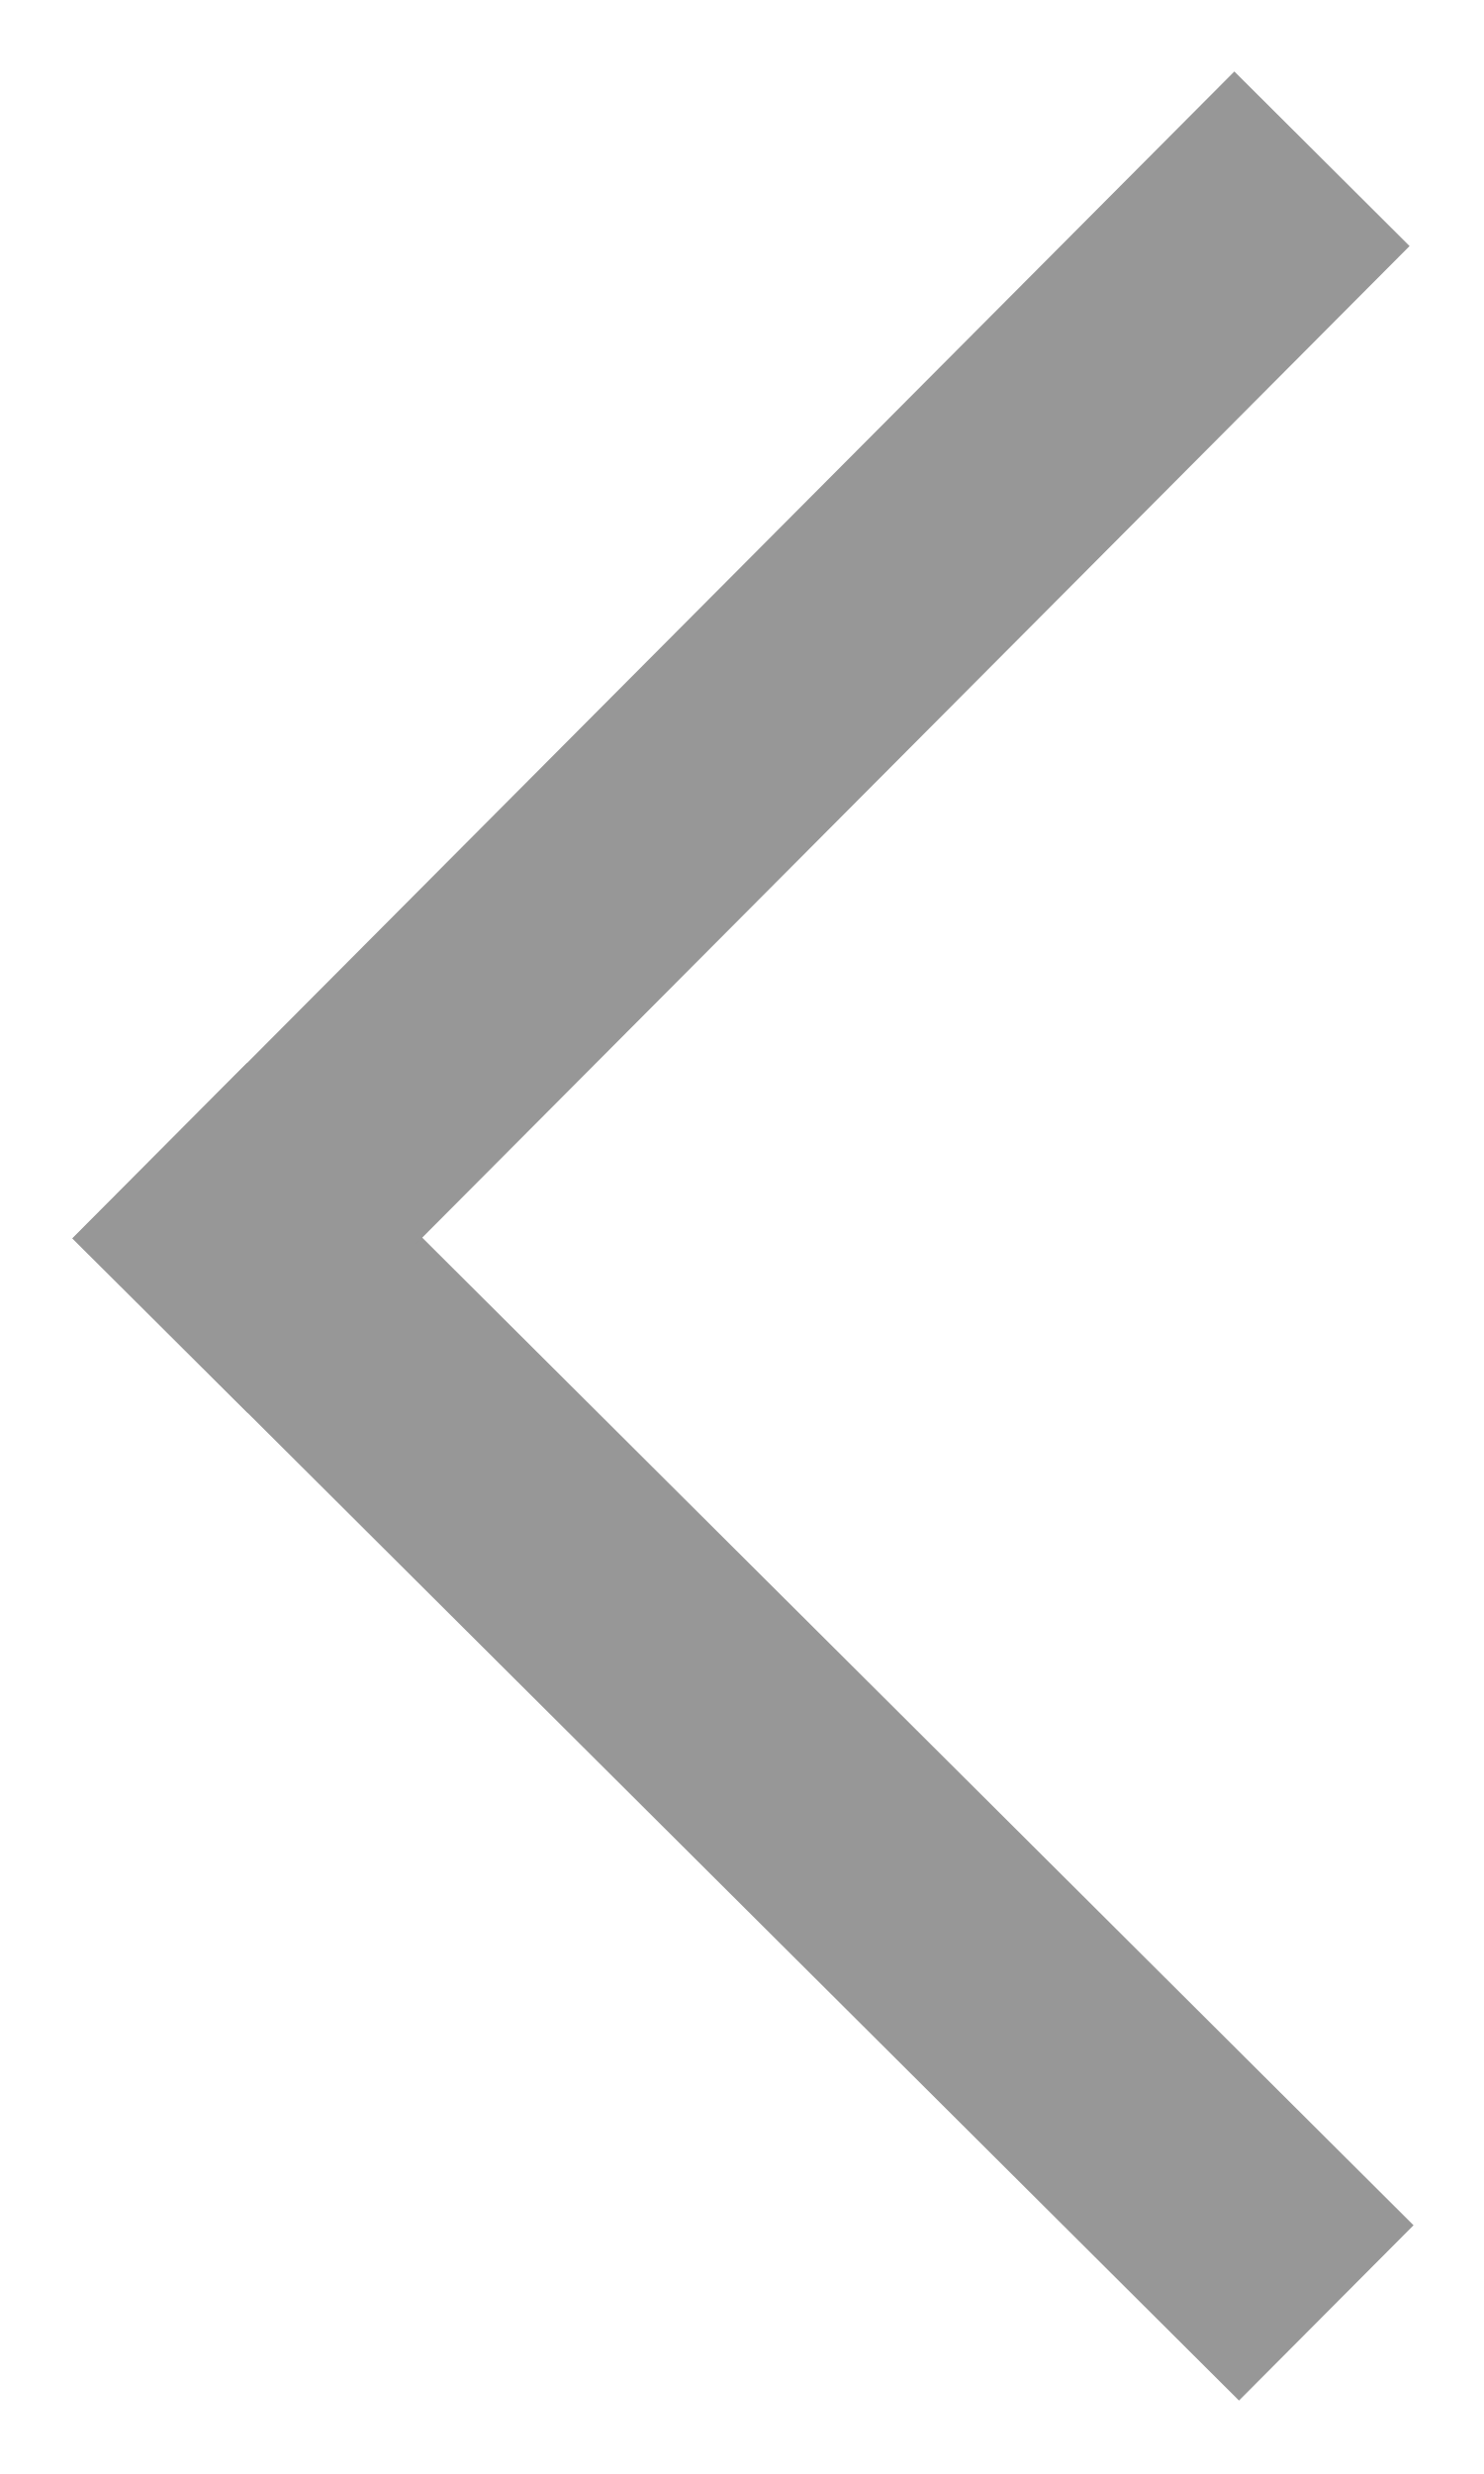
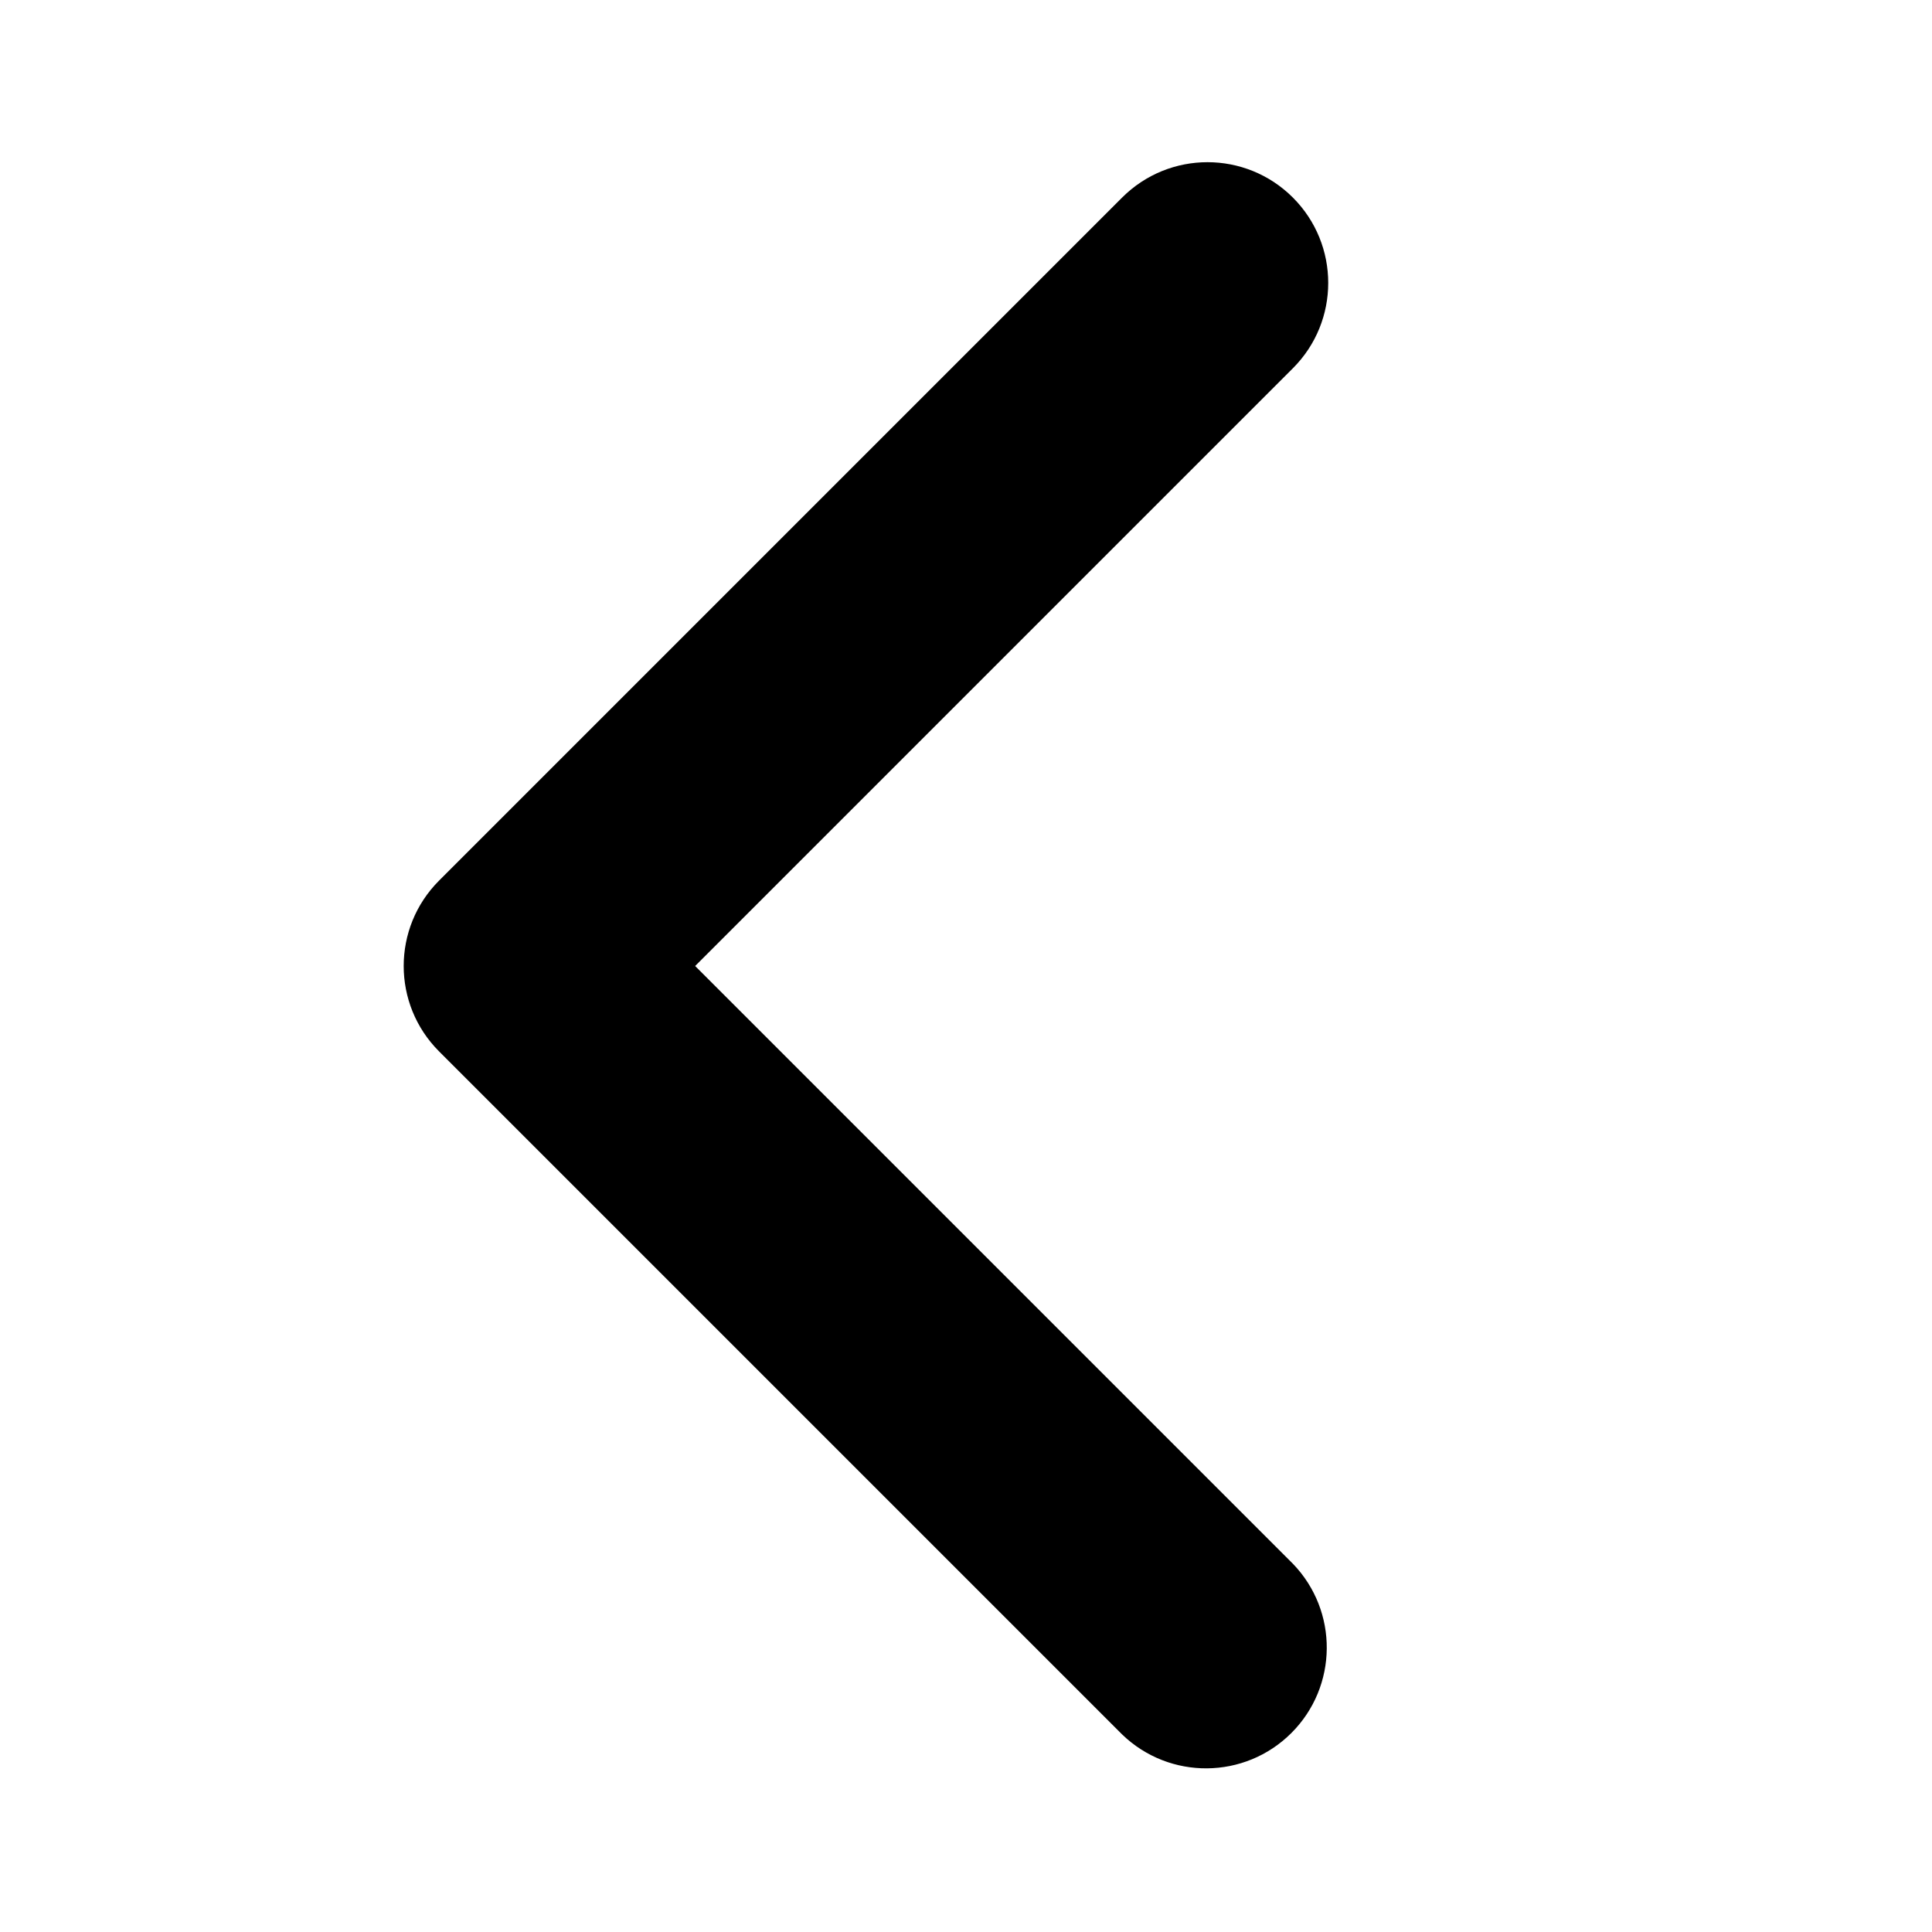
- <svg xmlns="http://www.w3.org/2000/svg" width="6" height="10" viewBox="0 0 6 10" fill="none">
-   <path d="M5.008 8.996L1 5.004" stroke="#979797" stroke-linecap="square" />
-   <path d="M4.992 0.996L1 5.004" stroke="#979797" stroke-linecap="square" />
+ <svg xmlns="http://www.w3.org/2000/svg" width="800px" height="800px" viewBox="0 0 1024 1024">
+   <path fill="#000000" d="M685.248 104.704a64 64 0 0 1 0 90.496L368.448 512l316.8 316.8a64 64 0 0 1-90.496 90.496L232.704 557.248a64 64 0 0 1 0-90.496l362.048-362.048a64 64 0 0 1 90.496 0z" />
</svg>
